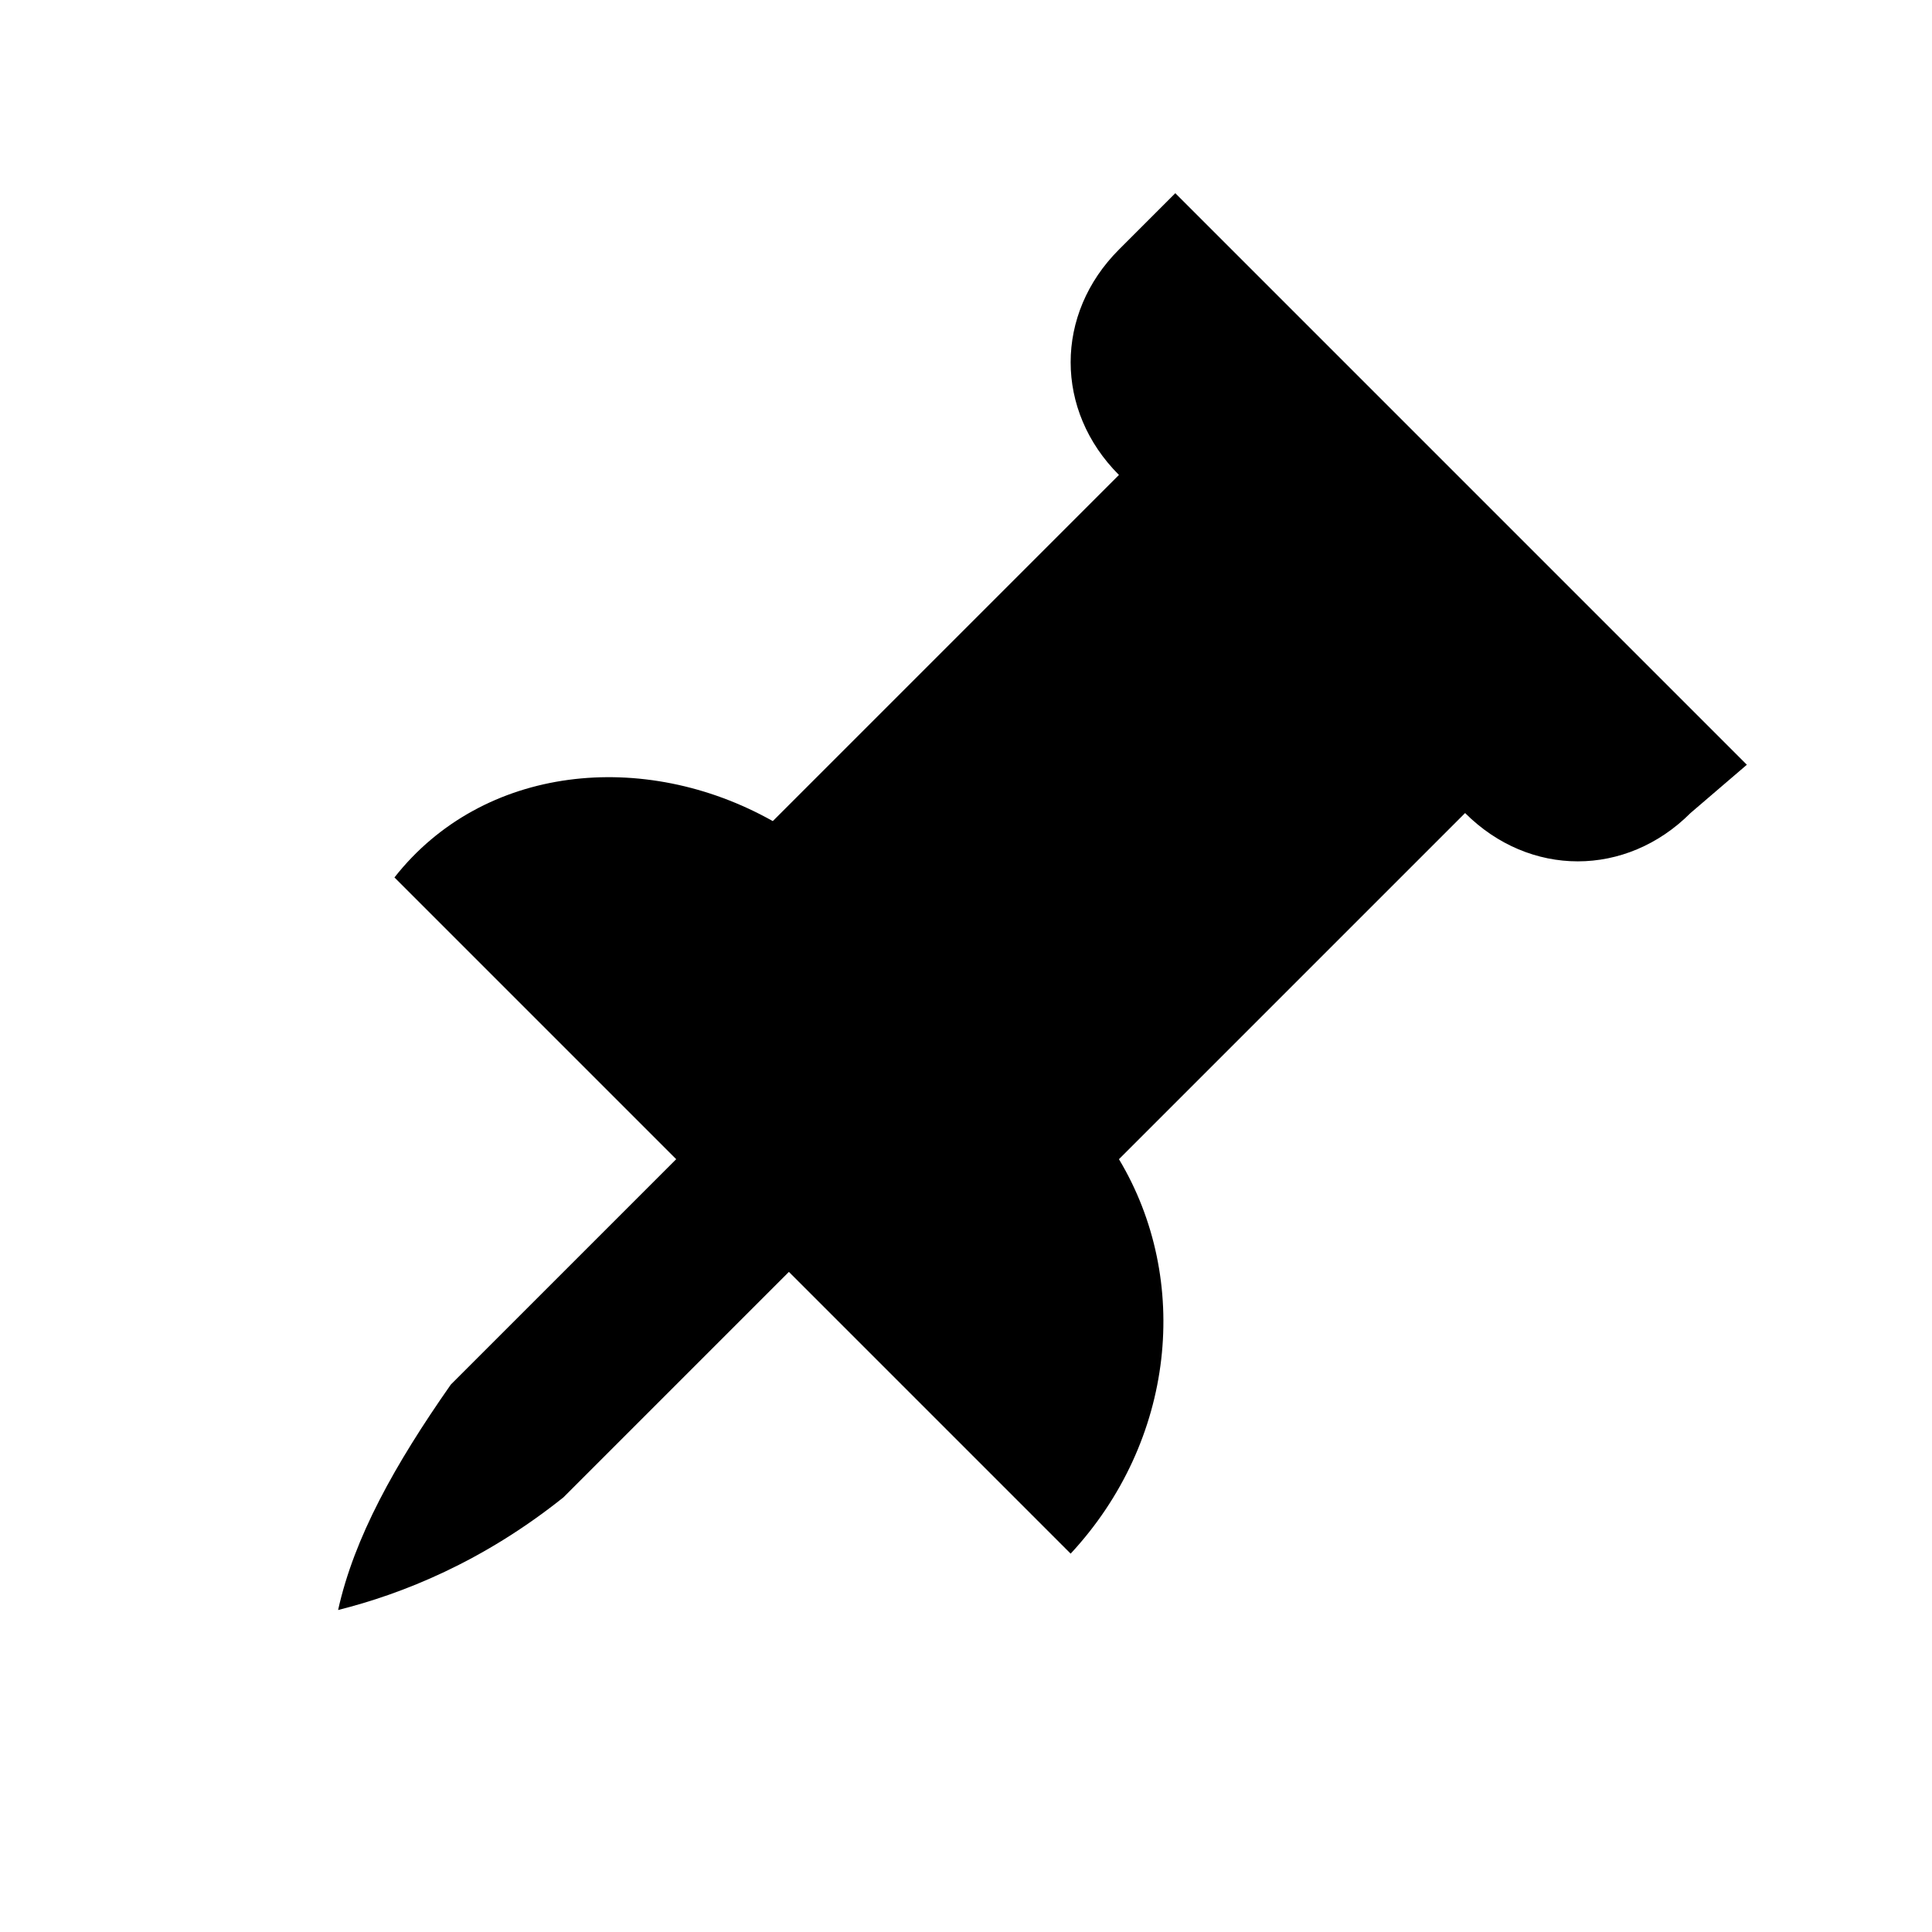
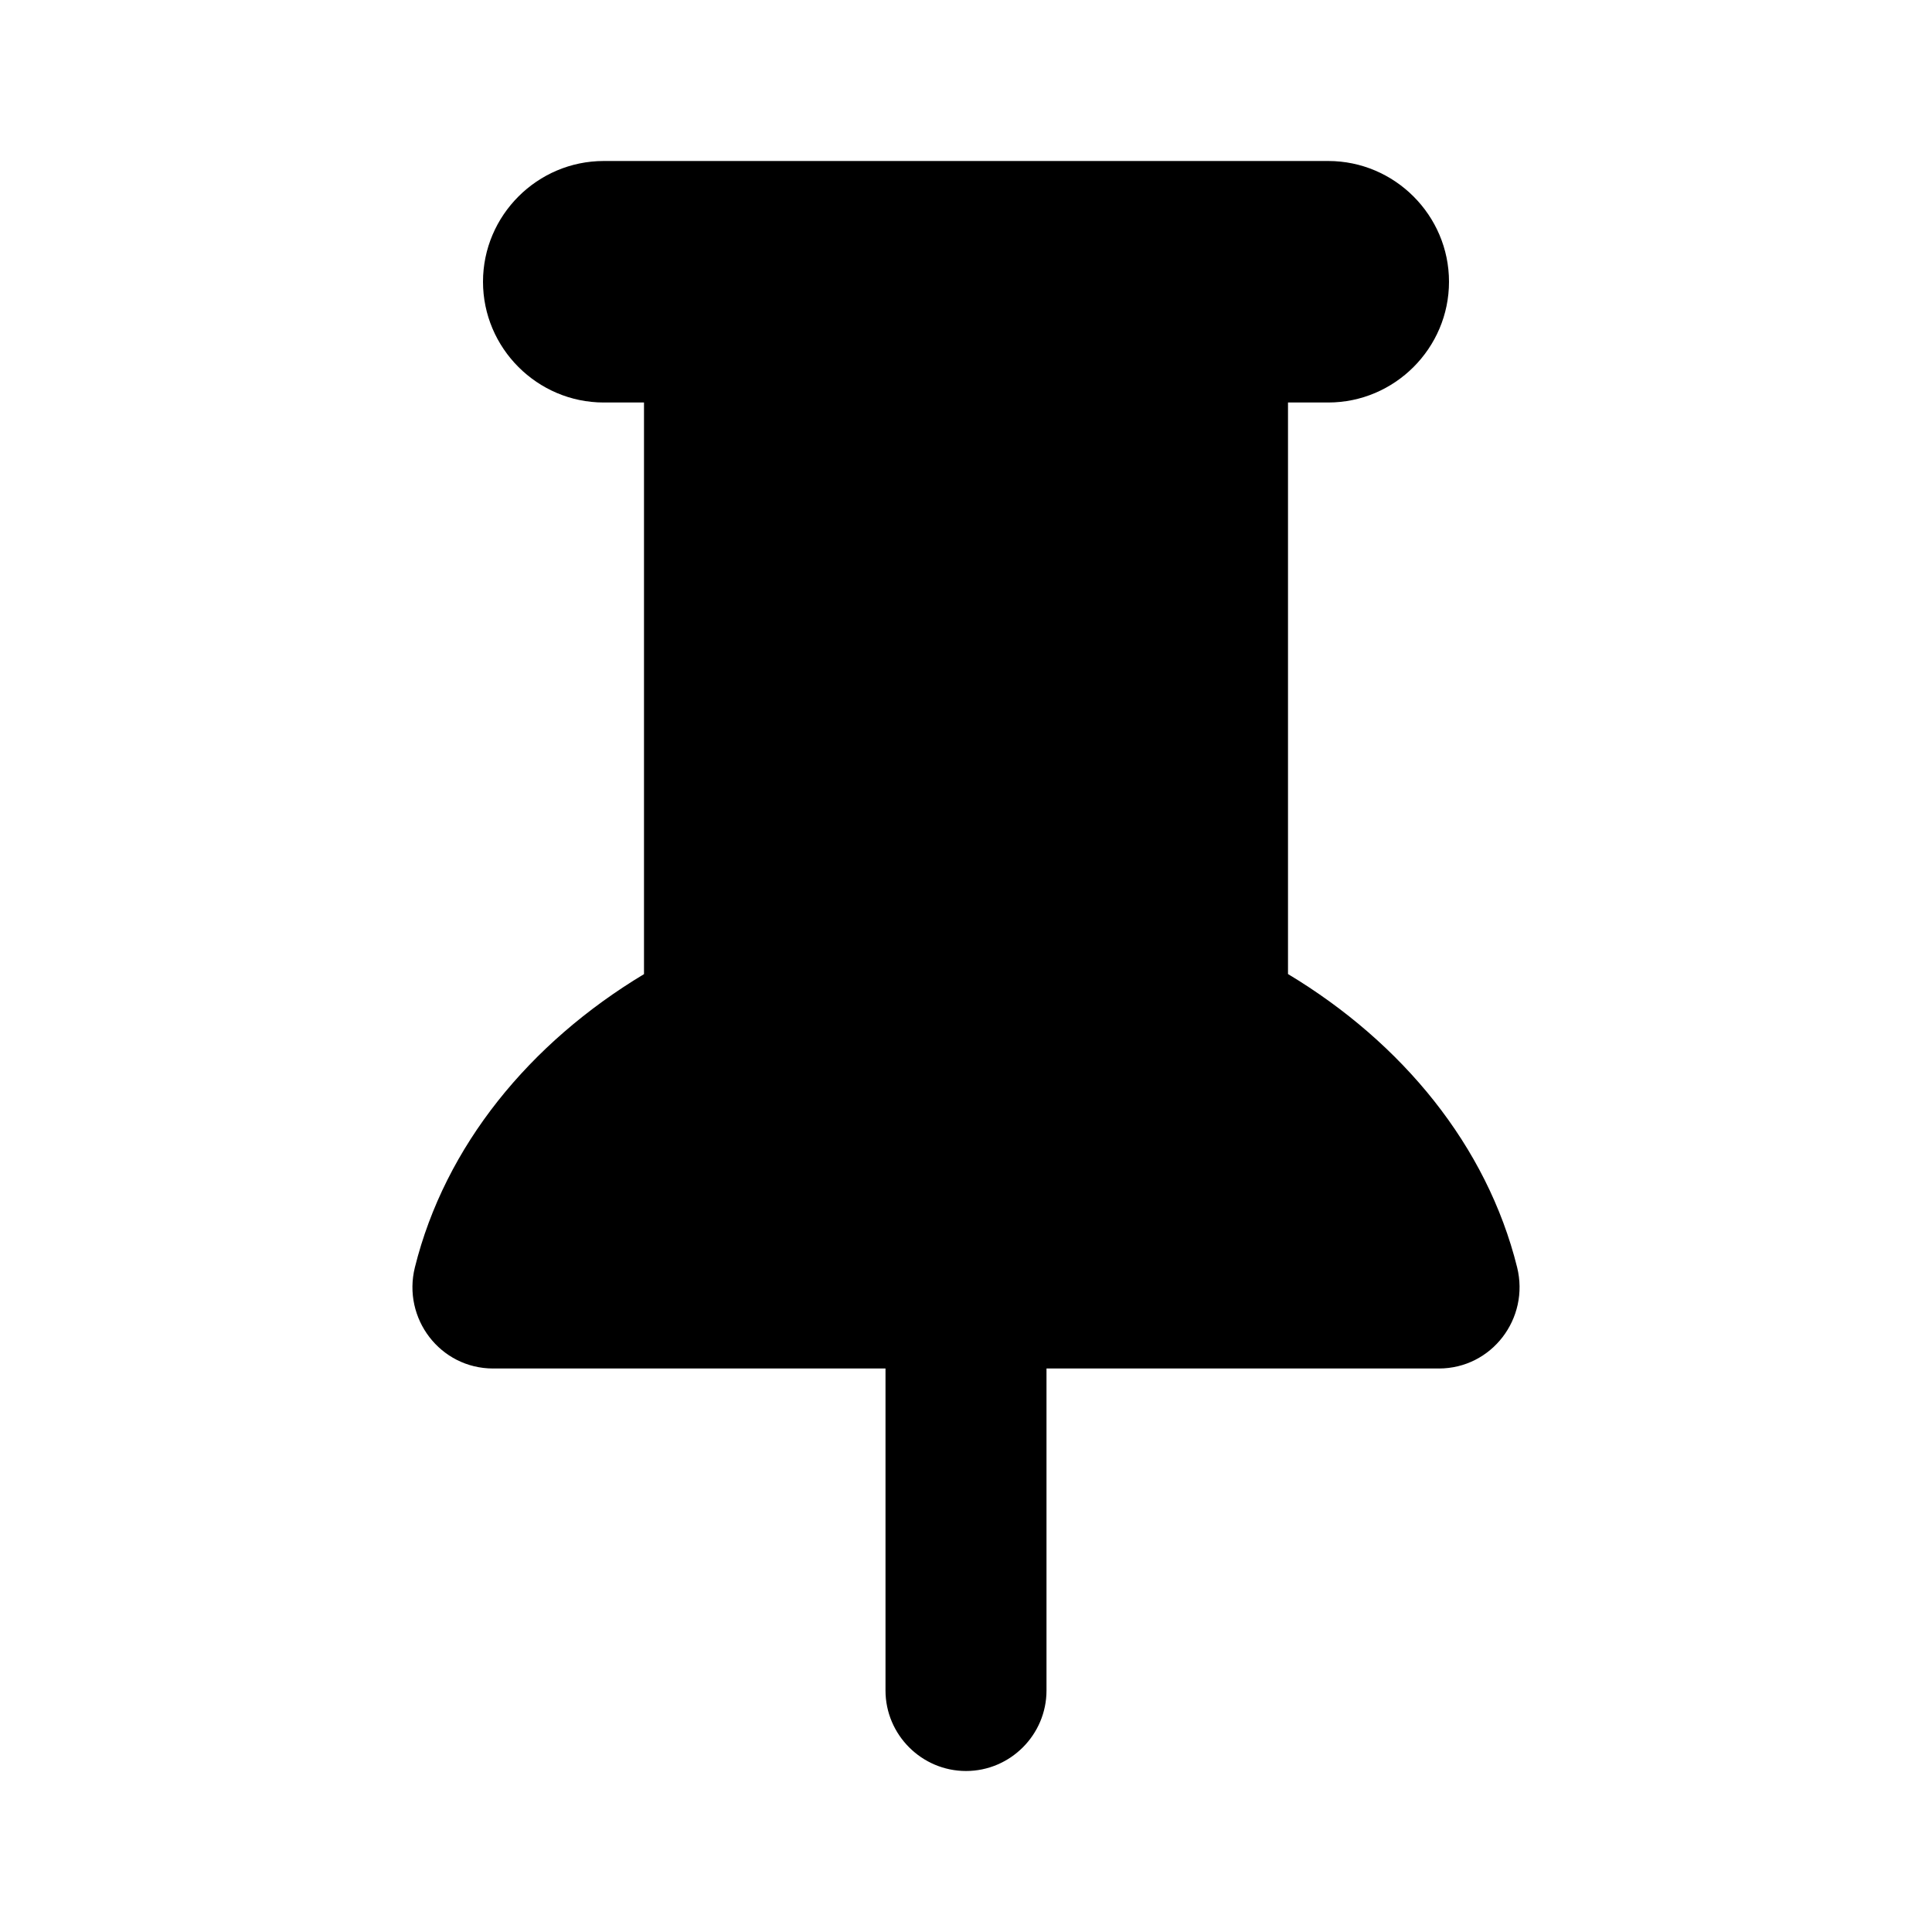
<svg xmlns="http://www.w3.org/2000/svg" viewBox="0 0 24 24">
-   <path d="M9.6,10.2l4.3-4.3c-0.8-0.8-0.8-2,0-2.8l0.7-0.7l7.1,7.1L21,10.1c-0.8,0.8-2,0.8-2.8,0l-4.3,4.3c0.9,1.5,0.7,3.5-0.6,4.9l-3.5-3.5l-2.8,2.8c-1,0.8-2,1.2-2.8,1.4c0.2-0.9,0.7-1.8,1.4-2.8l2.8-2.8l-3.5-3.5C6,9.5,8,9.3,9.6,10.2z" />
+   <path d="M18.846,15.742c-0.375-1.506-1.424-2.787-2.846-3.642V5h0.5C17.325,5,18,4.325,18,3.5S17.325,2,16.5,2h-9C6.675,2,6,2.675,6,3.5S6.675,5,7.5,5H8v7.101c-1.422,0.855-2.471,2.135-2.846,3.642C4.996,16.379,5.469,17,6.126,17H8h3v4c0,0.55,0.45,1,1,1s1-0.45,1-1v-4h3h1.874C18.531,17,19.004,16.379,18.846,15.742z" />
</svg>
